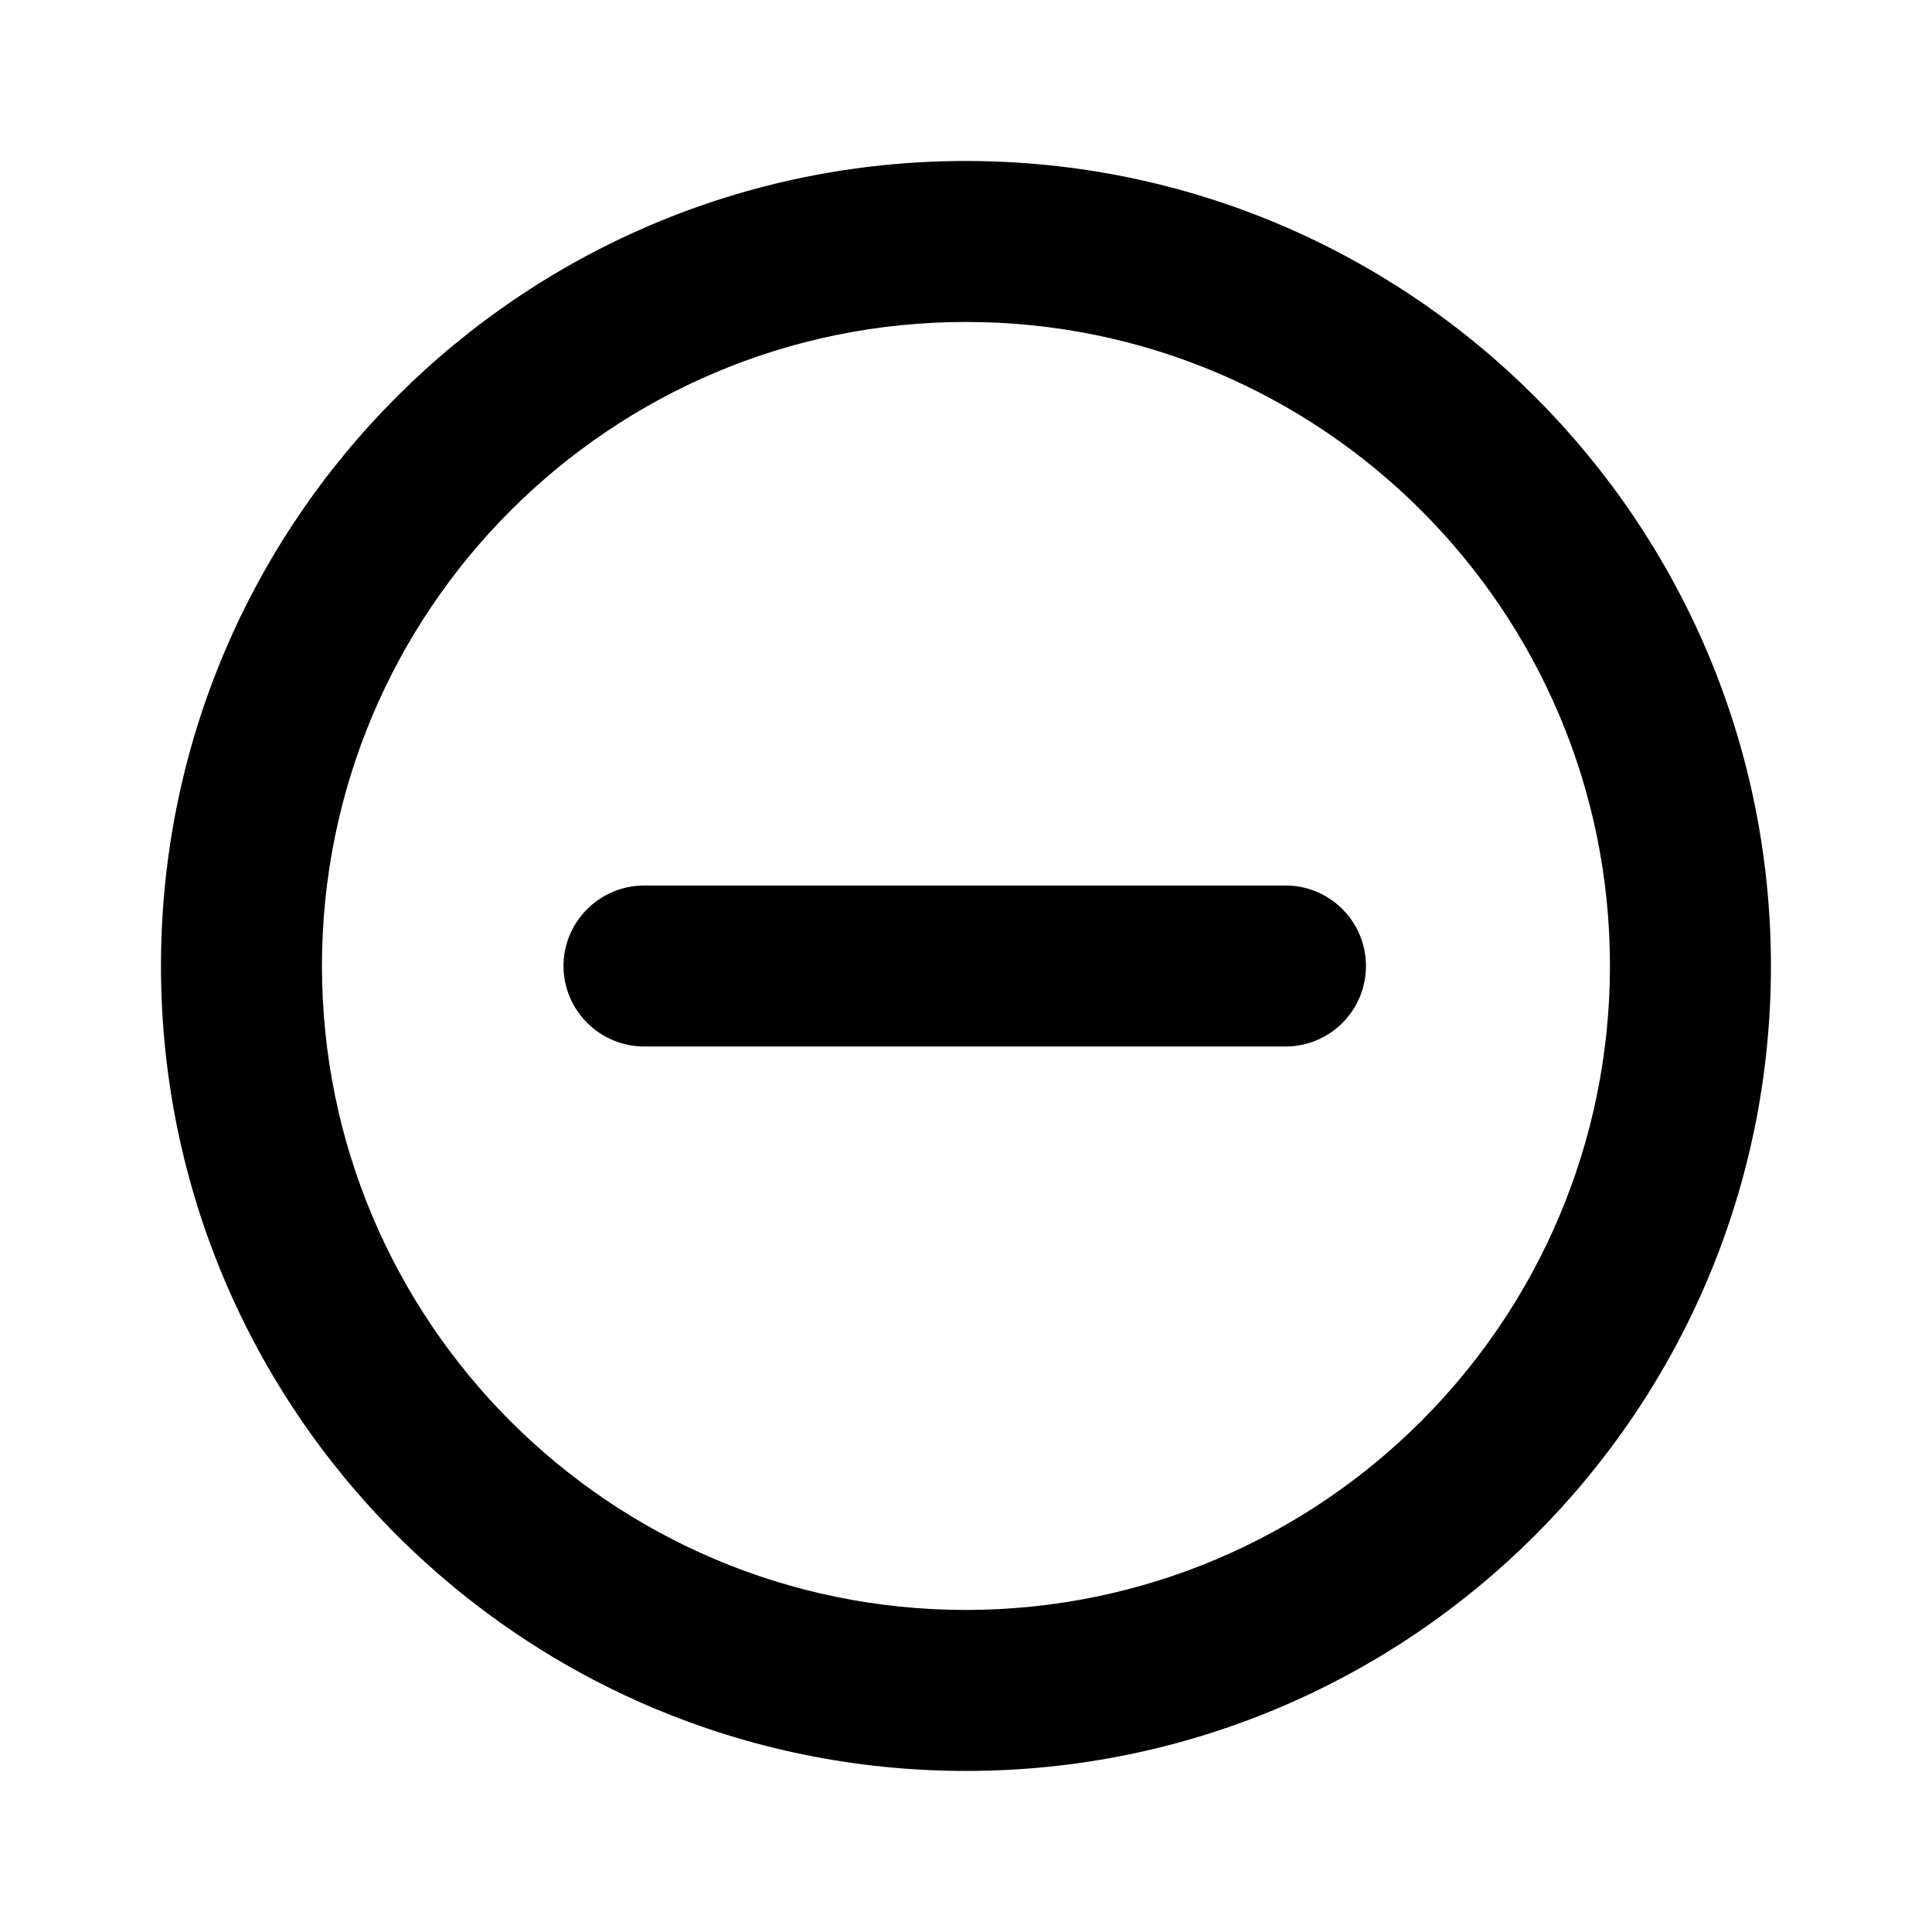
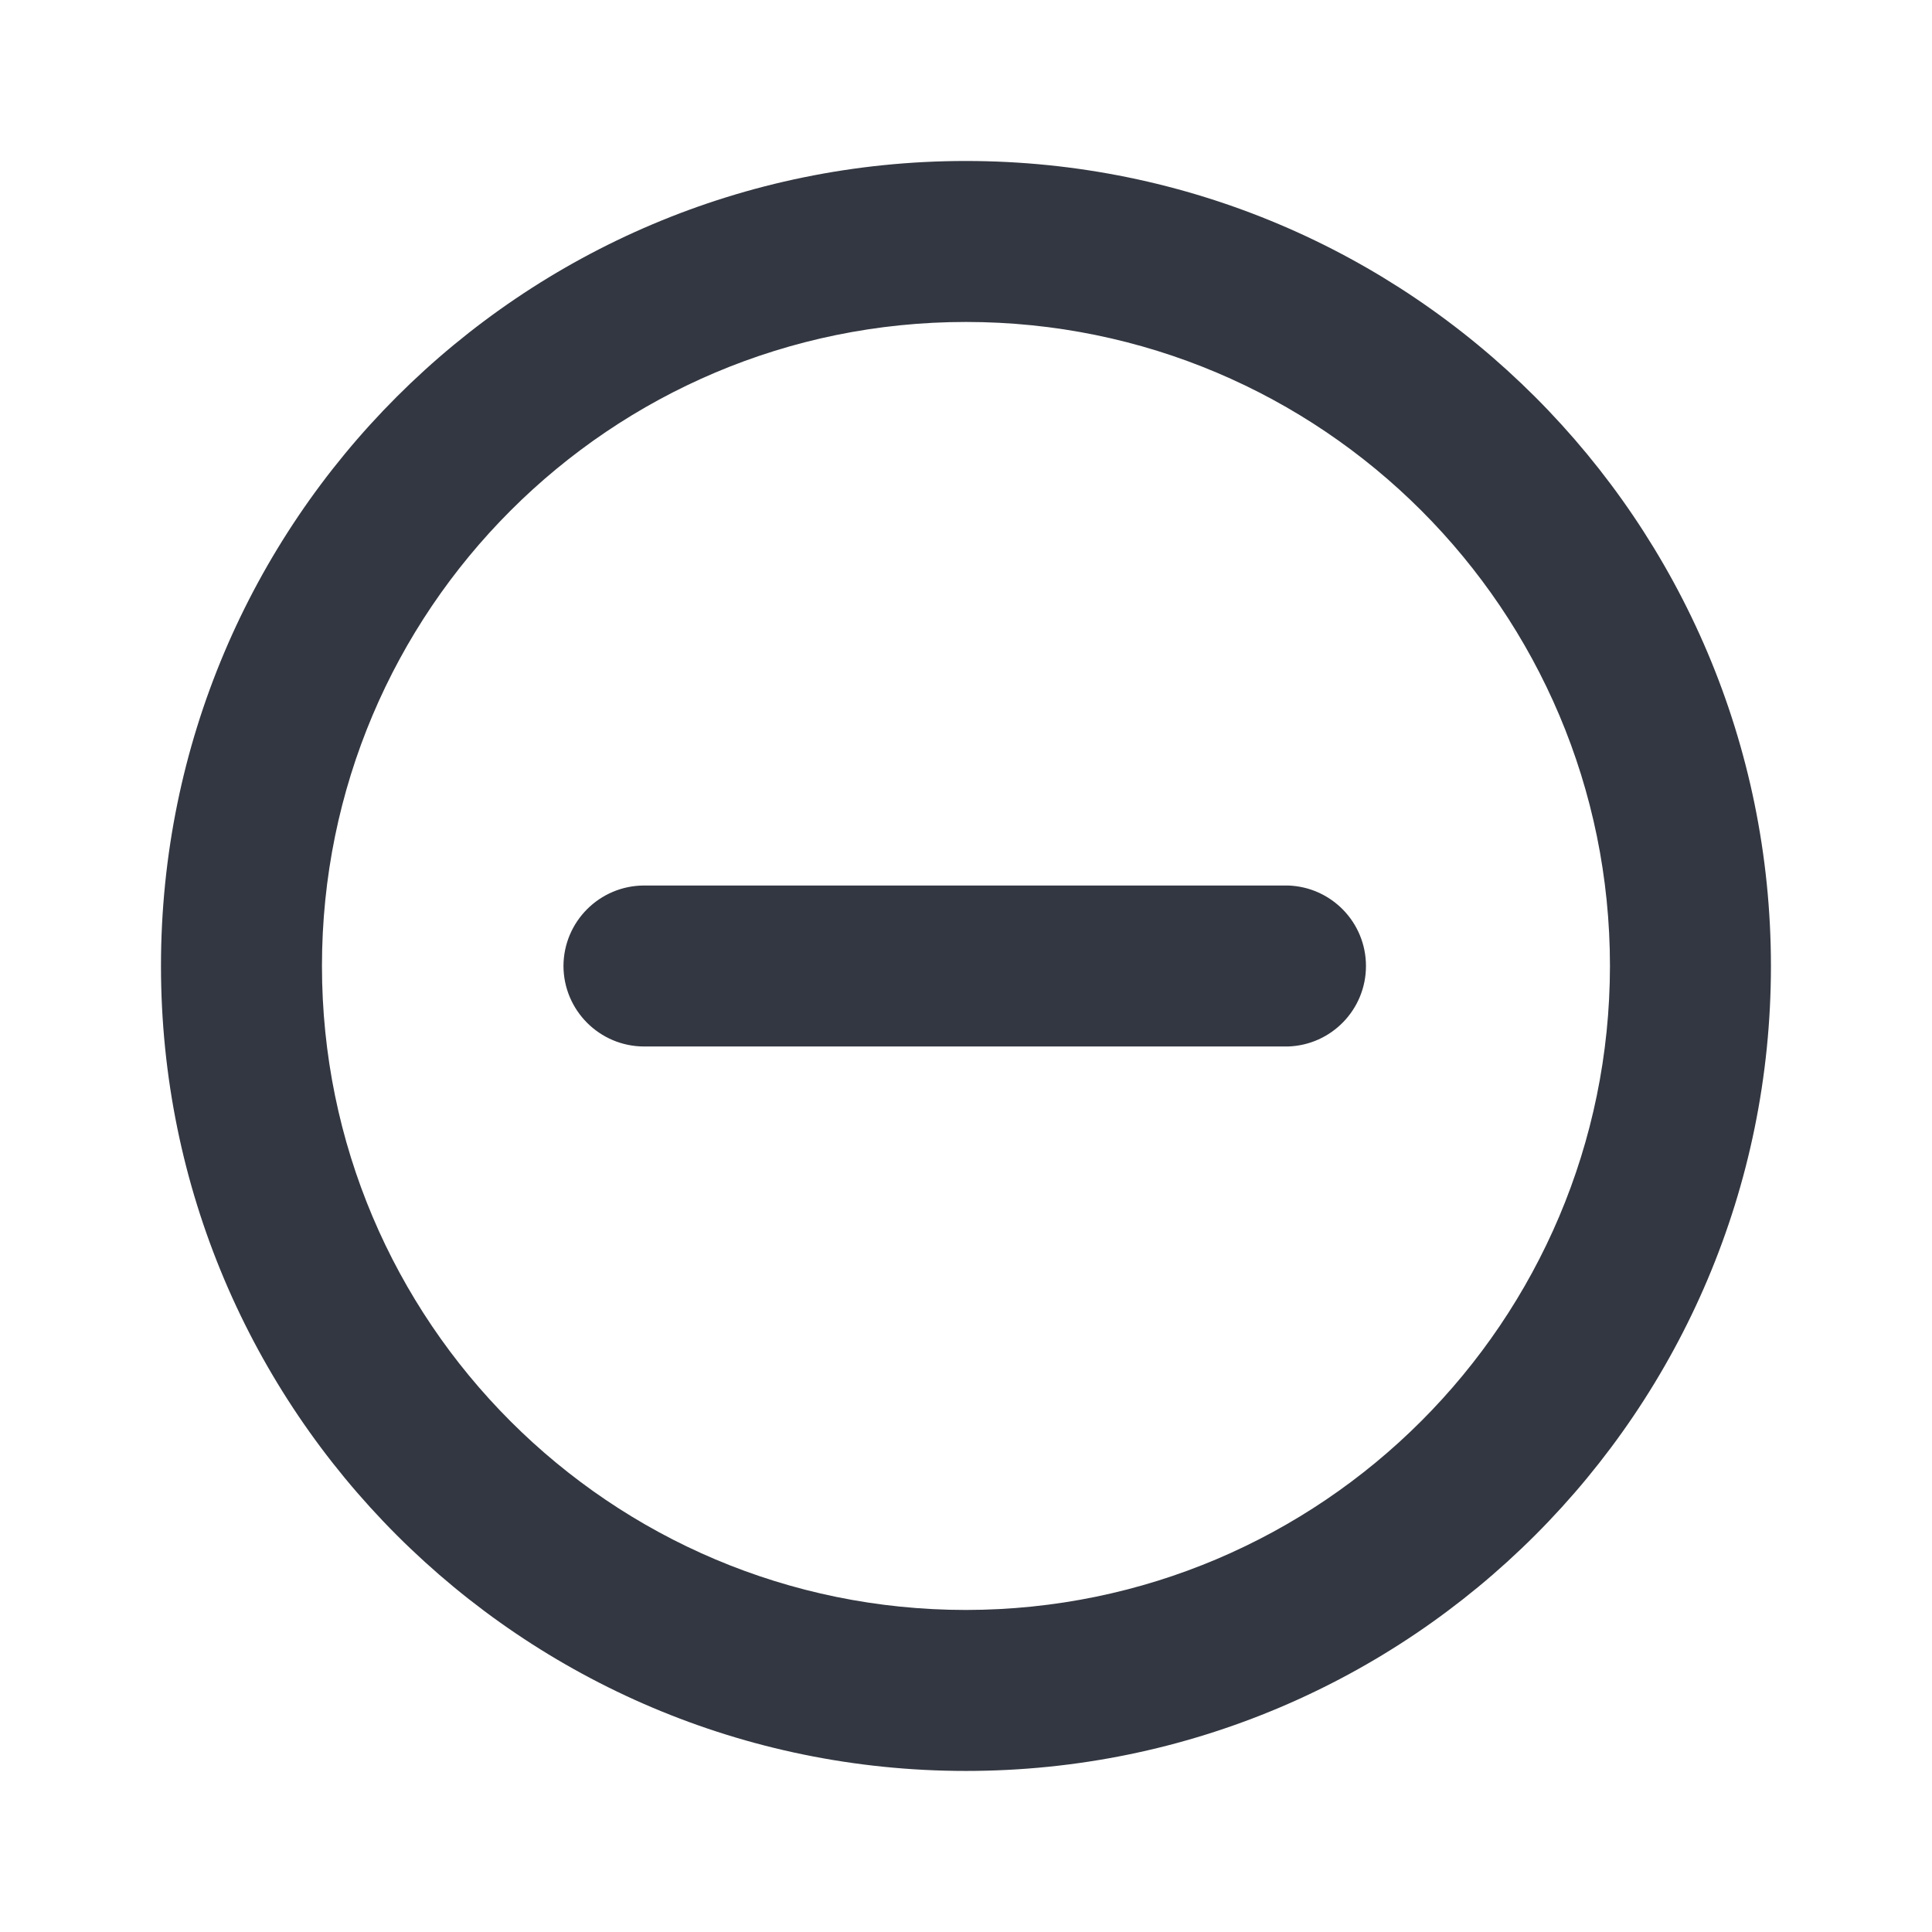
- <svg xmlns="http://www.w3.org/2000/svg" width="23.679" height="23.679" viewBox="0 0 23.679 23.679">
+ <svg xmlns="http://www.w3.org/2000/svg" width="23.679" height="23.679" viewBox="0 0 23.679 23.679" fill="#333741">
  <defs>
    <style>.a{fill:none;}</style>
  </defs>
  <path class="a" d="M0,0H23.679V23.679H0Z" />
  <path d="M6.933,11.866a.99.99,0,0,0,.987.987h7.893a.987.987,0,0,0,0-1.973H7.92A.99.99,0,0,0,6.933,11.866ZM11.866,2a9.866,9.866,0,1,0,9.866,9.866A9.87,9.87,0,0,0,11.866,2Zm0,17.759a7.893,7.893,0,1,1,7.893-7.893A7.9,7.9,0,0,1,11.866,19.759Z" transform="translate(-0.027 -0.027)" />
</svg>
